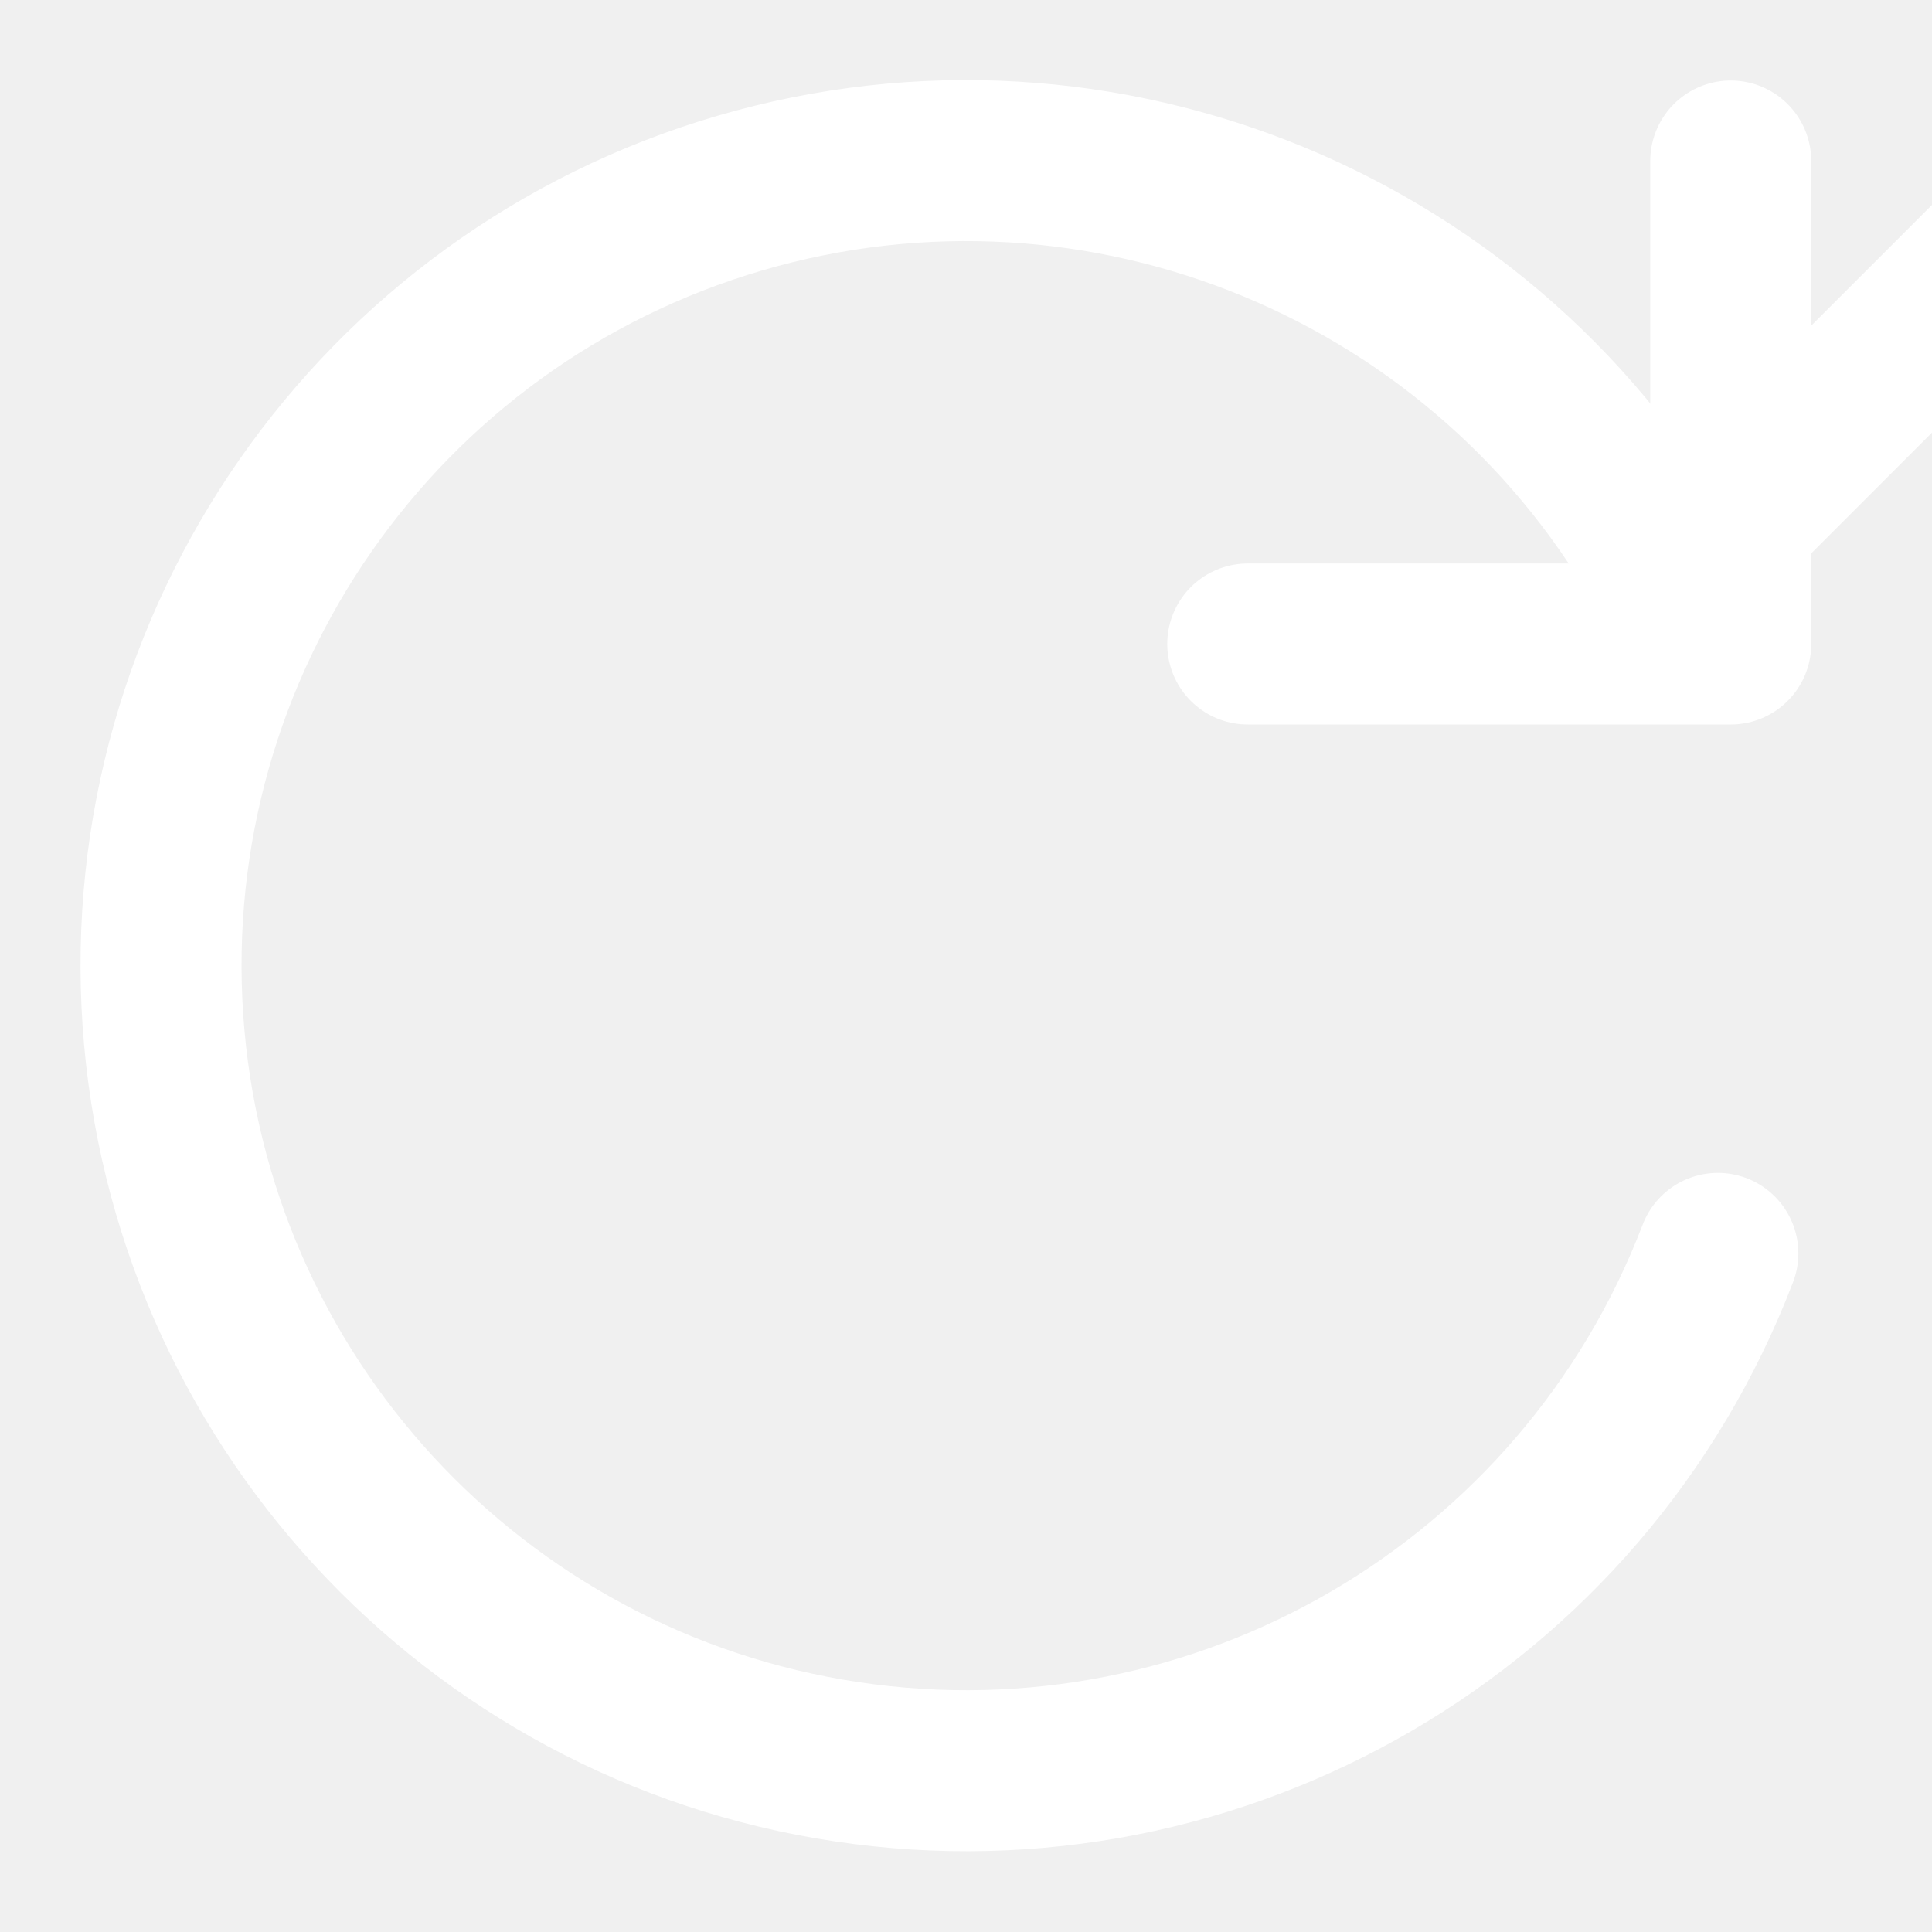
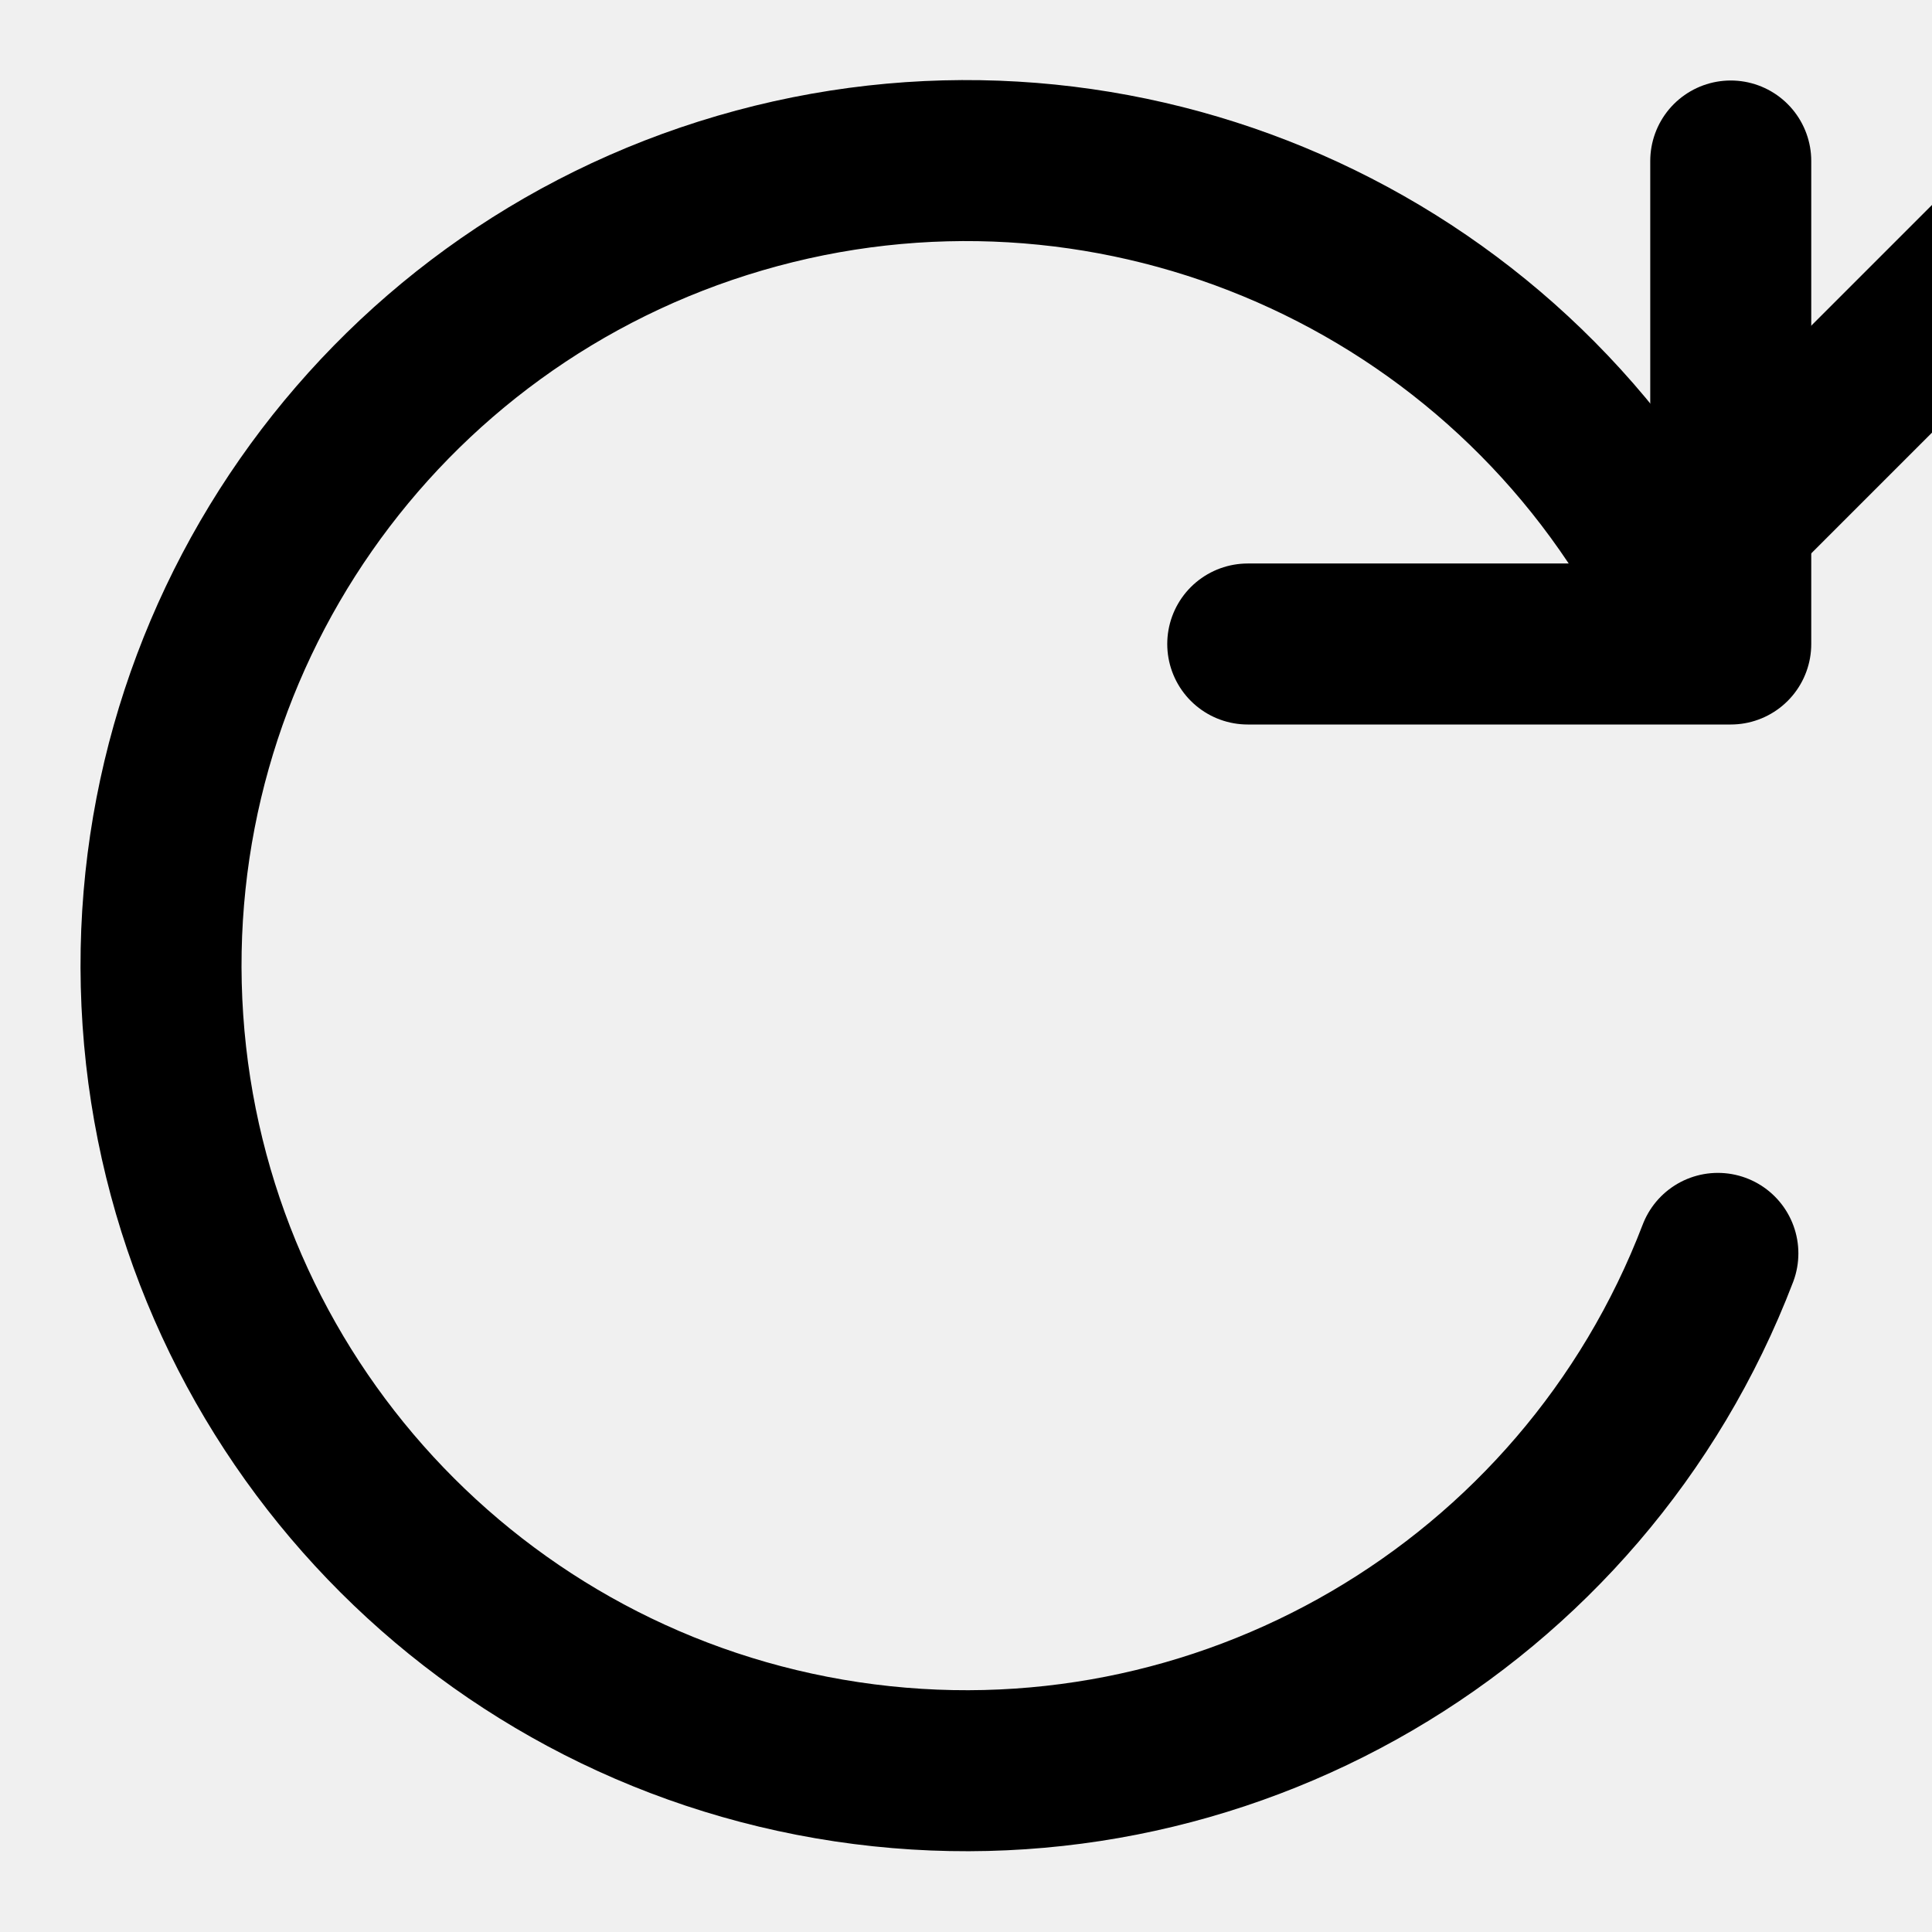
- <svg xmlns="http://www.w3.org/2000/svg" width="24" height="24" viewBox="0 0 24 24" fill="none" stroke="#ffffff" stroke-width="2" stroke-linecap="round" stroke-linejoin="round">
+ <svg xmlns="http://www.w3.org/2000/svg" width="24" height="24" viewBox="0 0 24 24" fill="none" stroke="currentColor" stroke-width="2" stroke-linecap="round" stroke-linejoin="round">
  <path d="M21.5 2v6h-6" />
  <path d="M21.34 15.57a10 10 0 1 1-.57-8.38l5.67-5.67" />
</svg>
